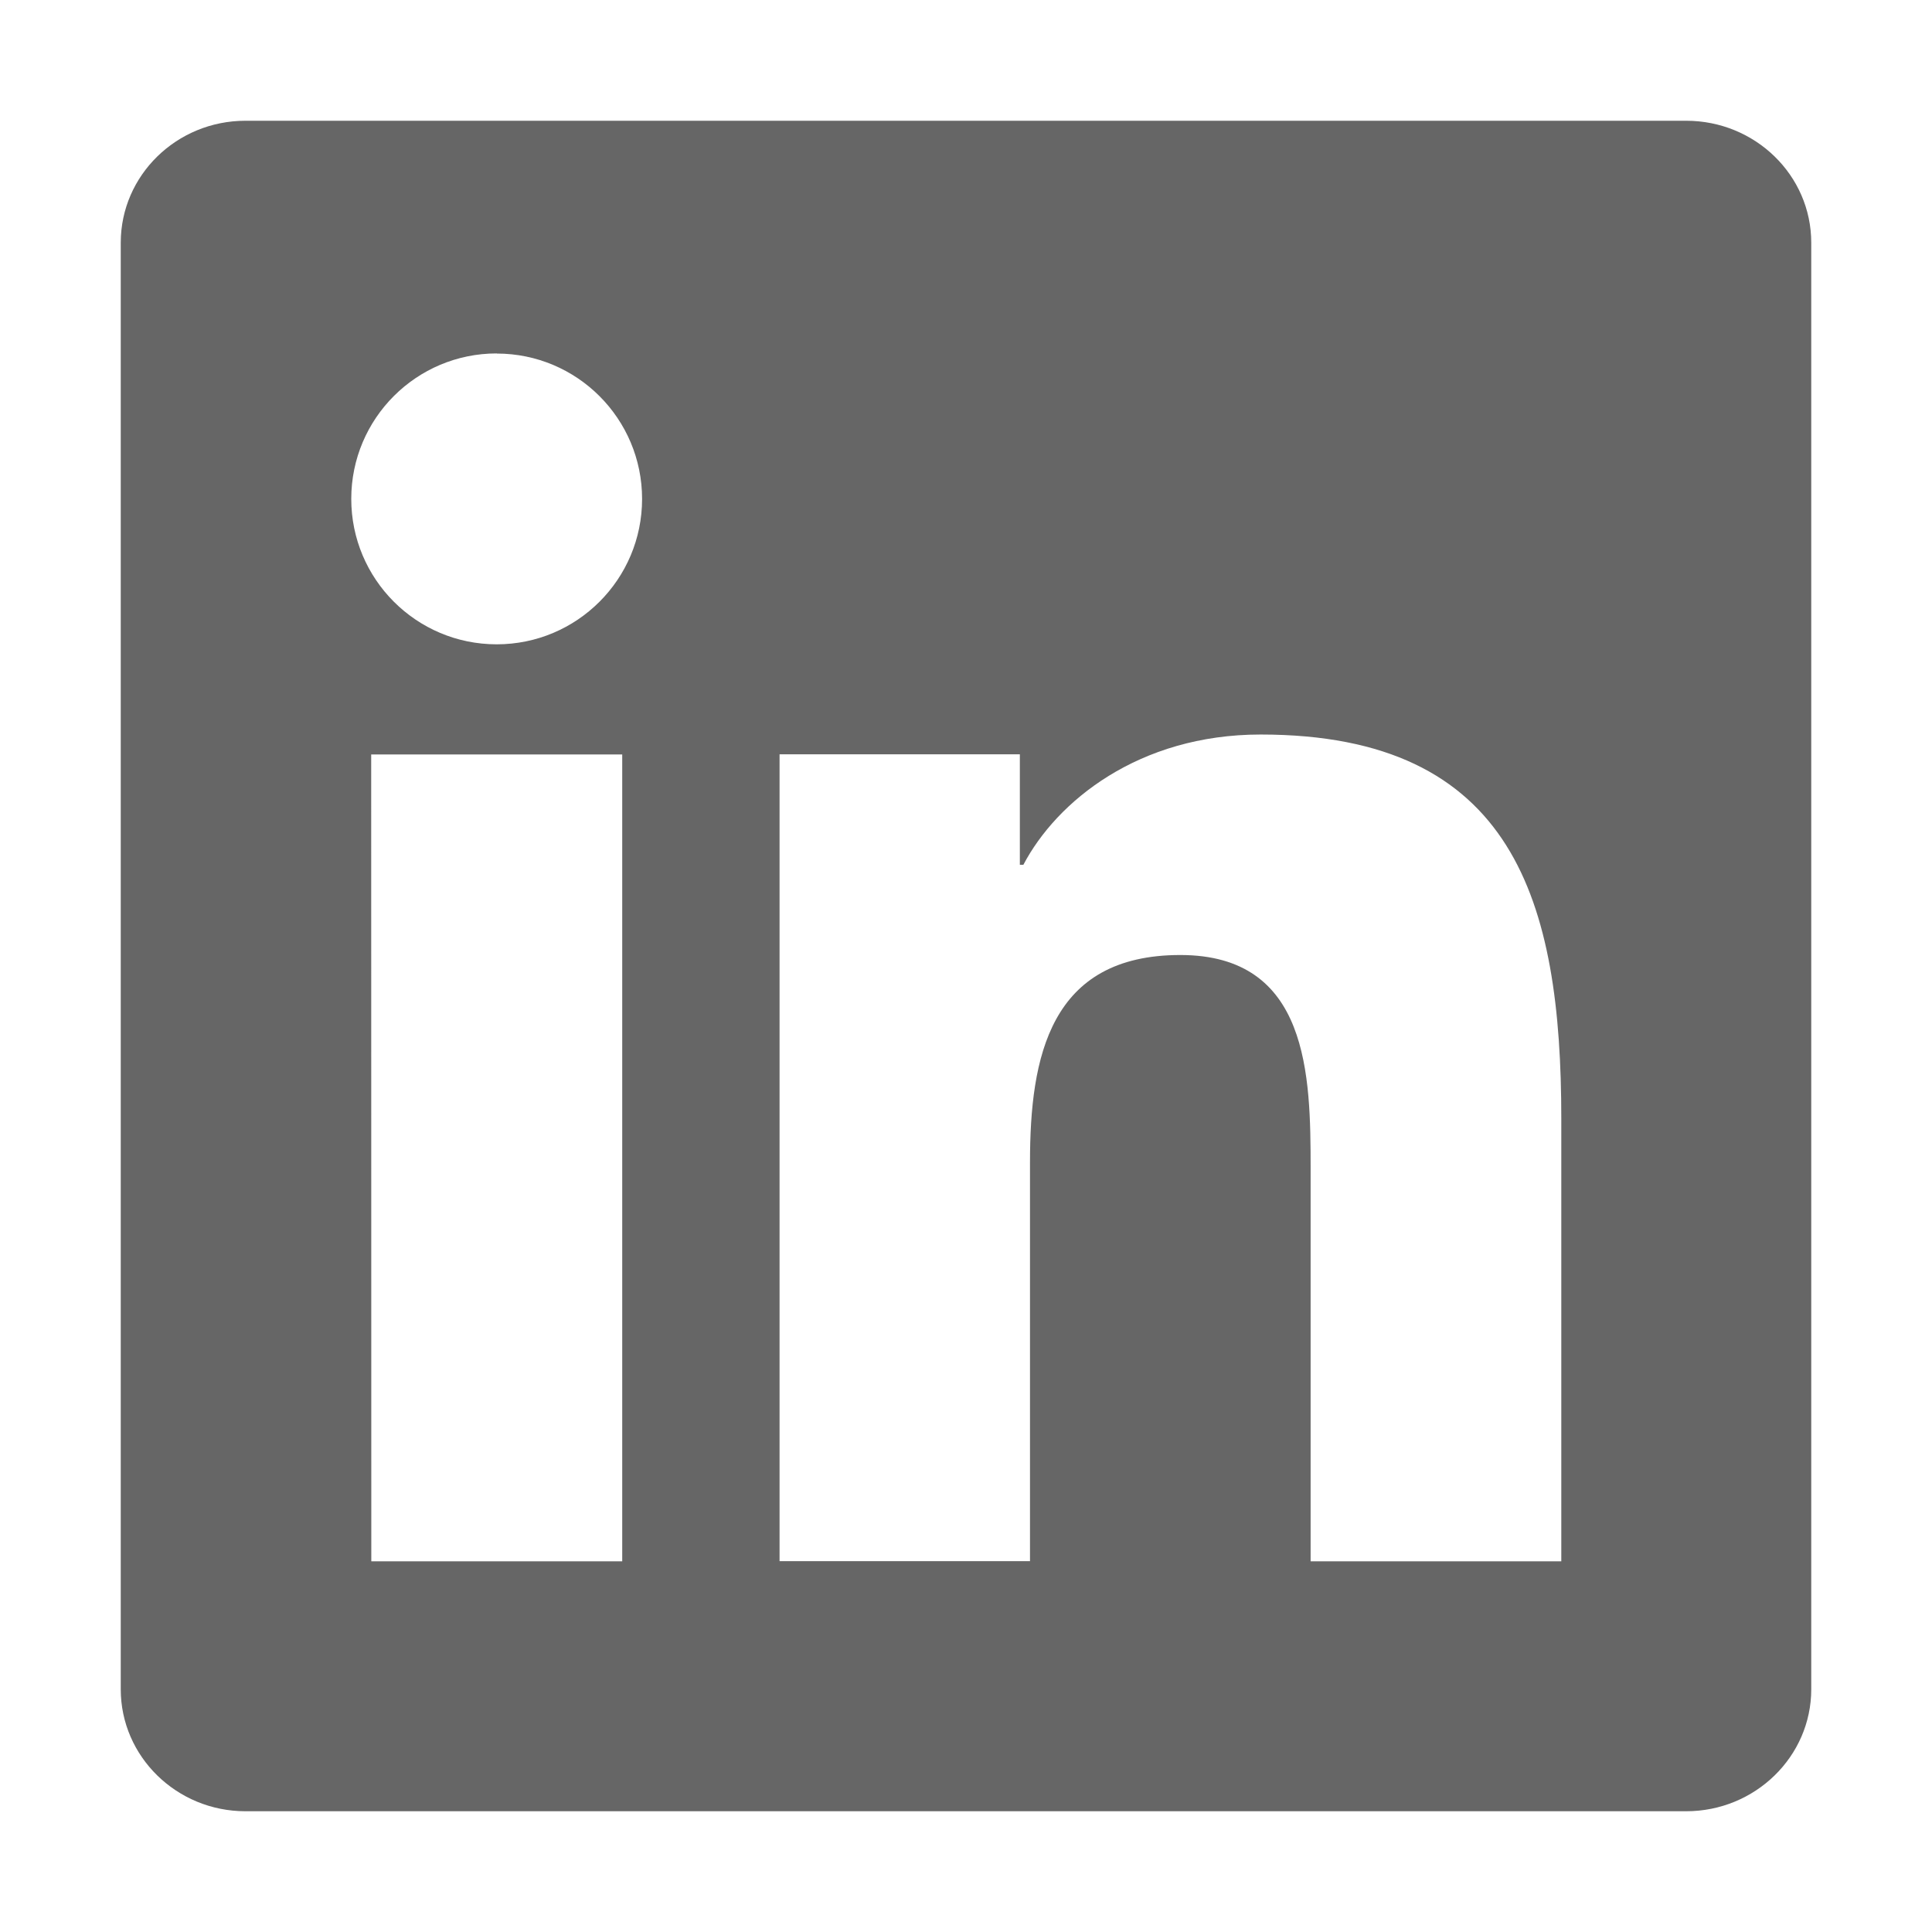
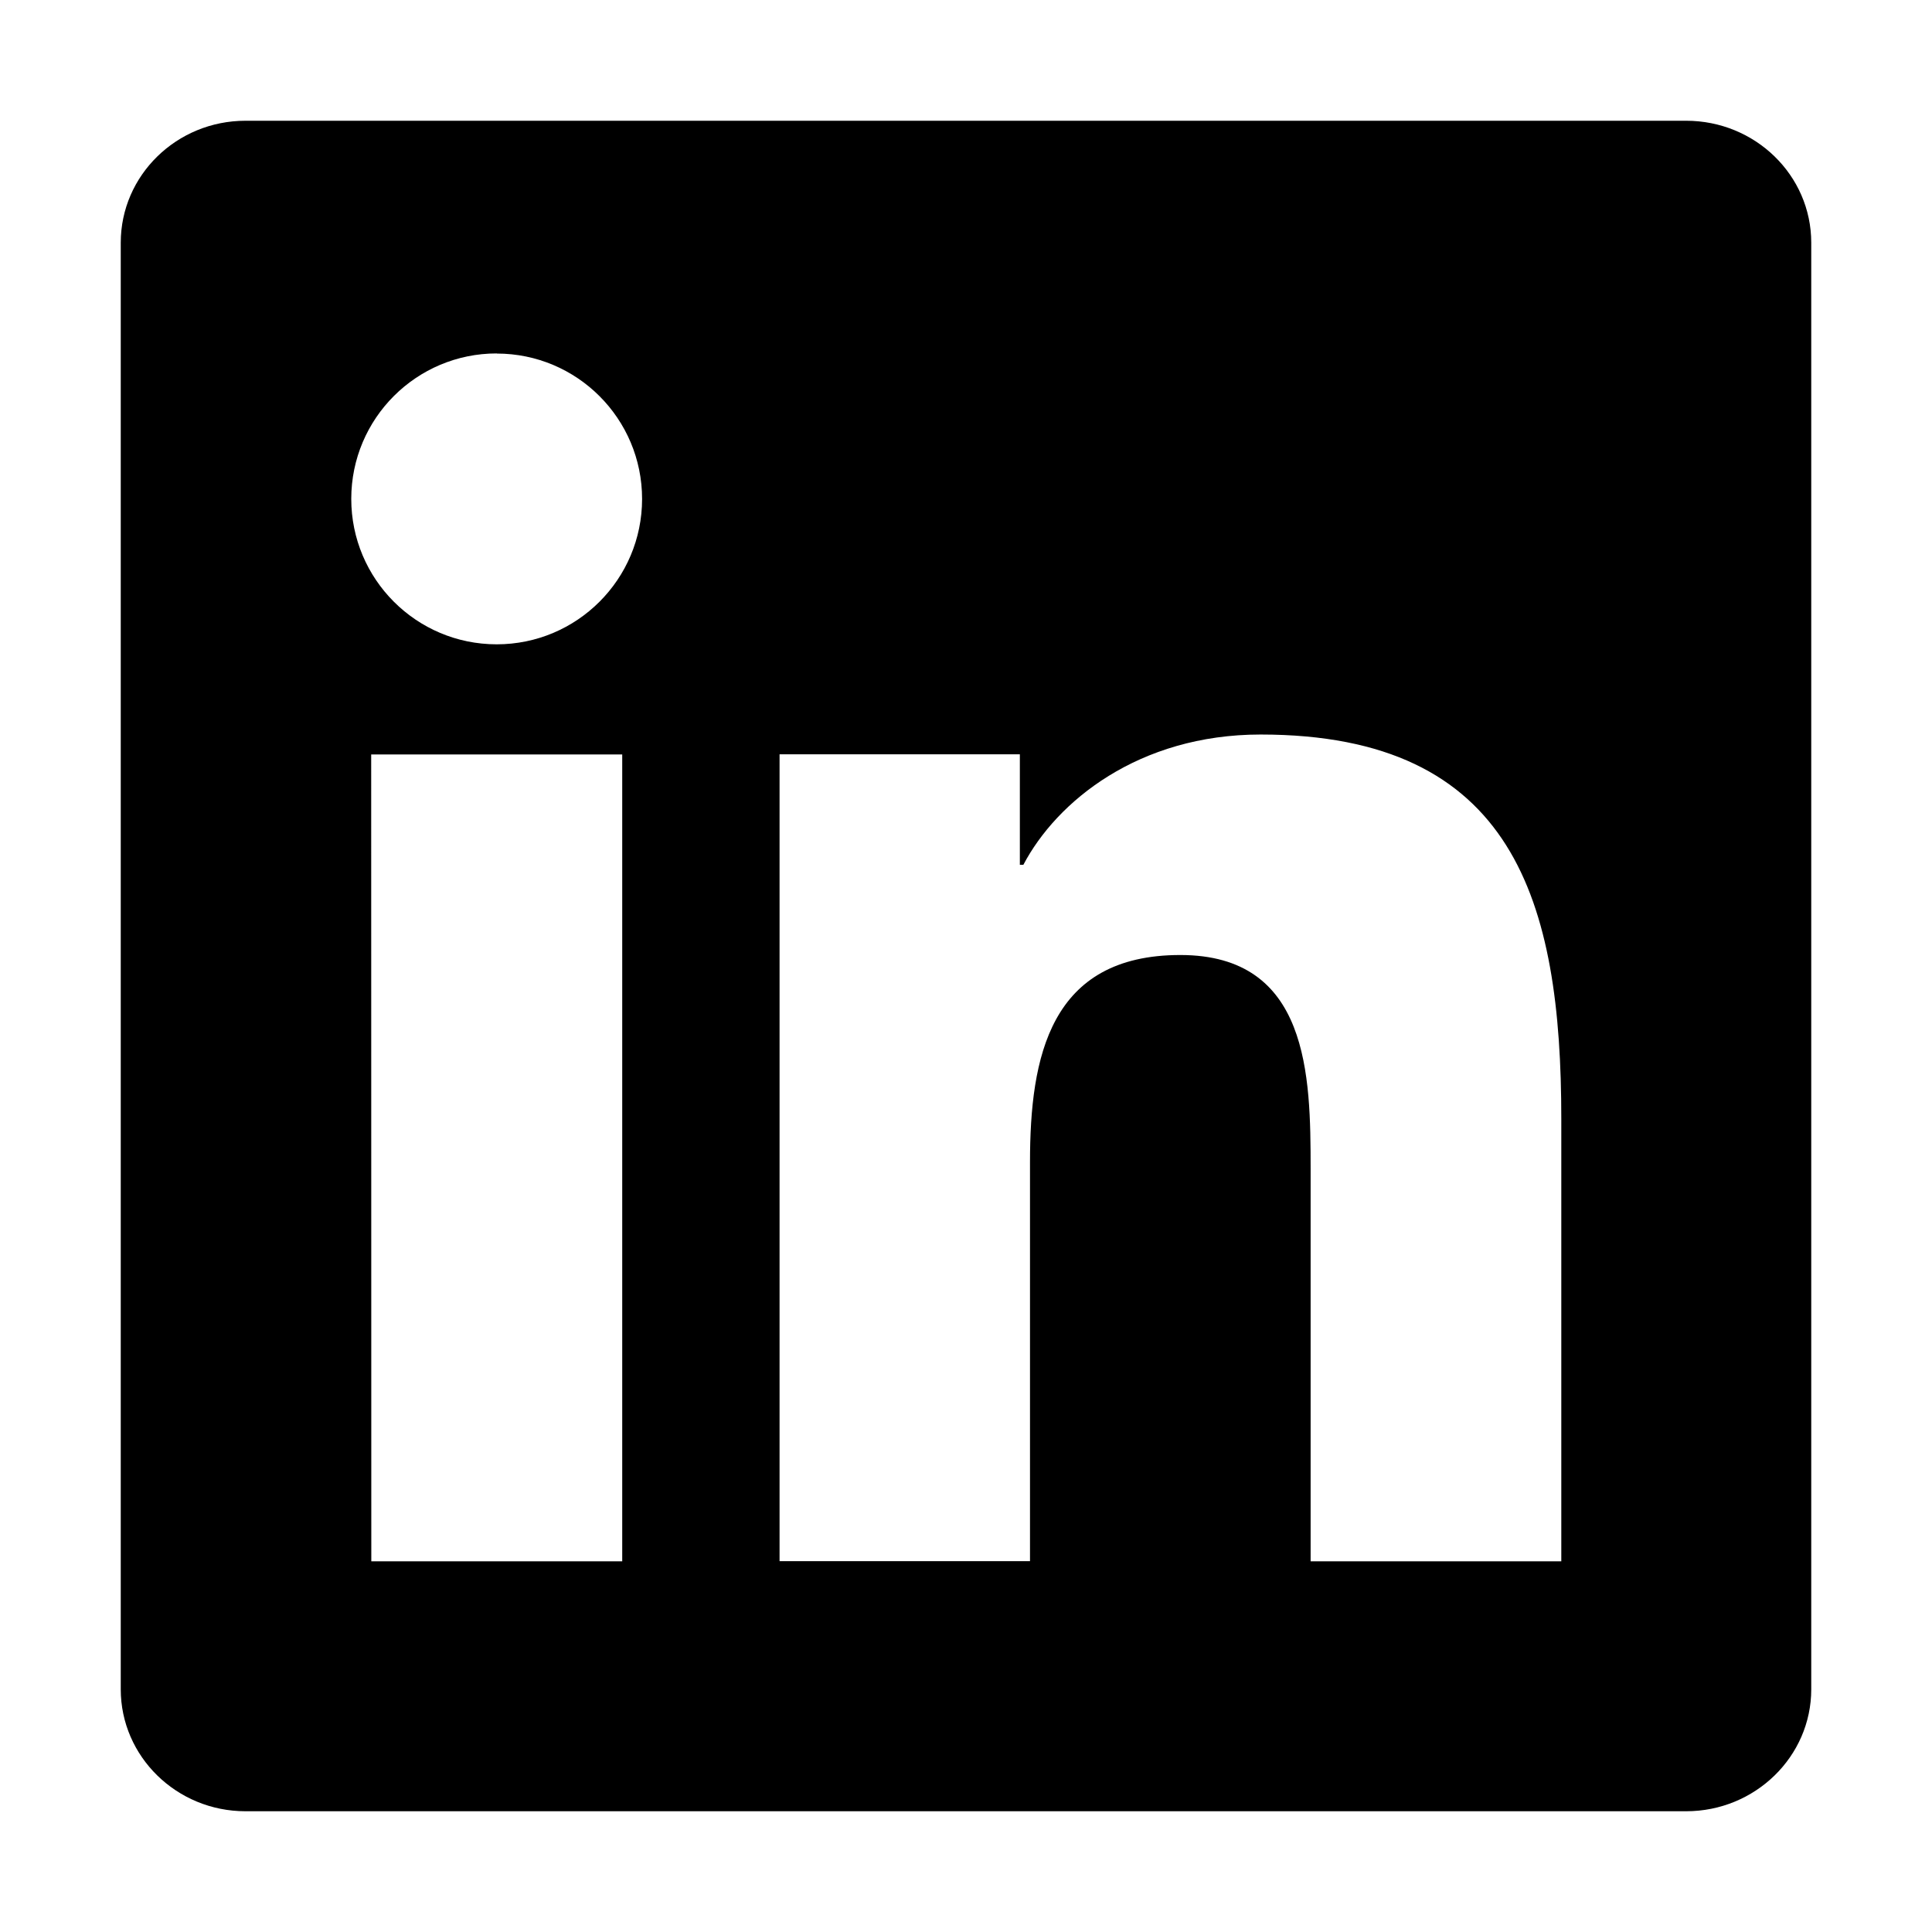
- <svg xmlns="http://www.w3.org/2000/svg" width="16" height="16" viewBox="0 0 16 16" fill="#666">
+ <svg xmlns="http://www.w3.org/2000/svg" viewBox="0 0 16 16">
  <path fill-rule="evenodd" clip-rule="evenodd" d="M13.964 1H2.033C1.463 1 1 1.452 1 2.01v11.98c0 .557.463 1.01 1.033 1.01h11.931c.571 0 1.036-.453 1.036-1.01V2.01C15 1.451 14.535 1 13.964 1M3.074 6.248h2.079v6.682H3.075zm1.04-3.32a1.204 1.204 0 1 1-.001 2.408 1.204 1.204 0 0 1 .001-2.409m4.332 3.32h-1.99v6.682H8.53V9.625c0-.872.164-1.716 1.245-1.716 1.066 0 1.079.997 1.079 1.772v3.249h2.076V9.265c0-1.799-.389-3.182-2.49-3.182-1.011 0-1.689.554-1.965 1.079h-.029z" />
</svg>
